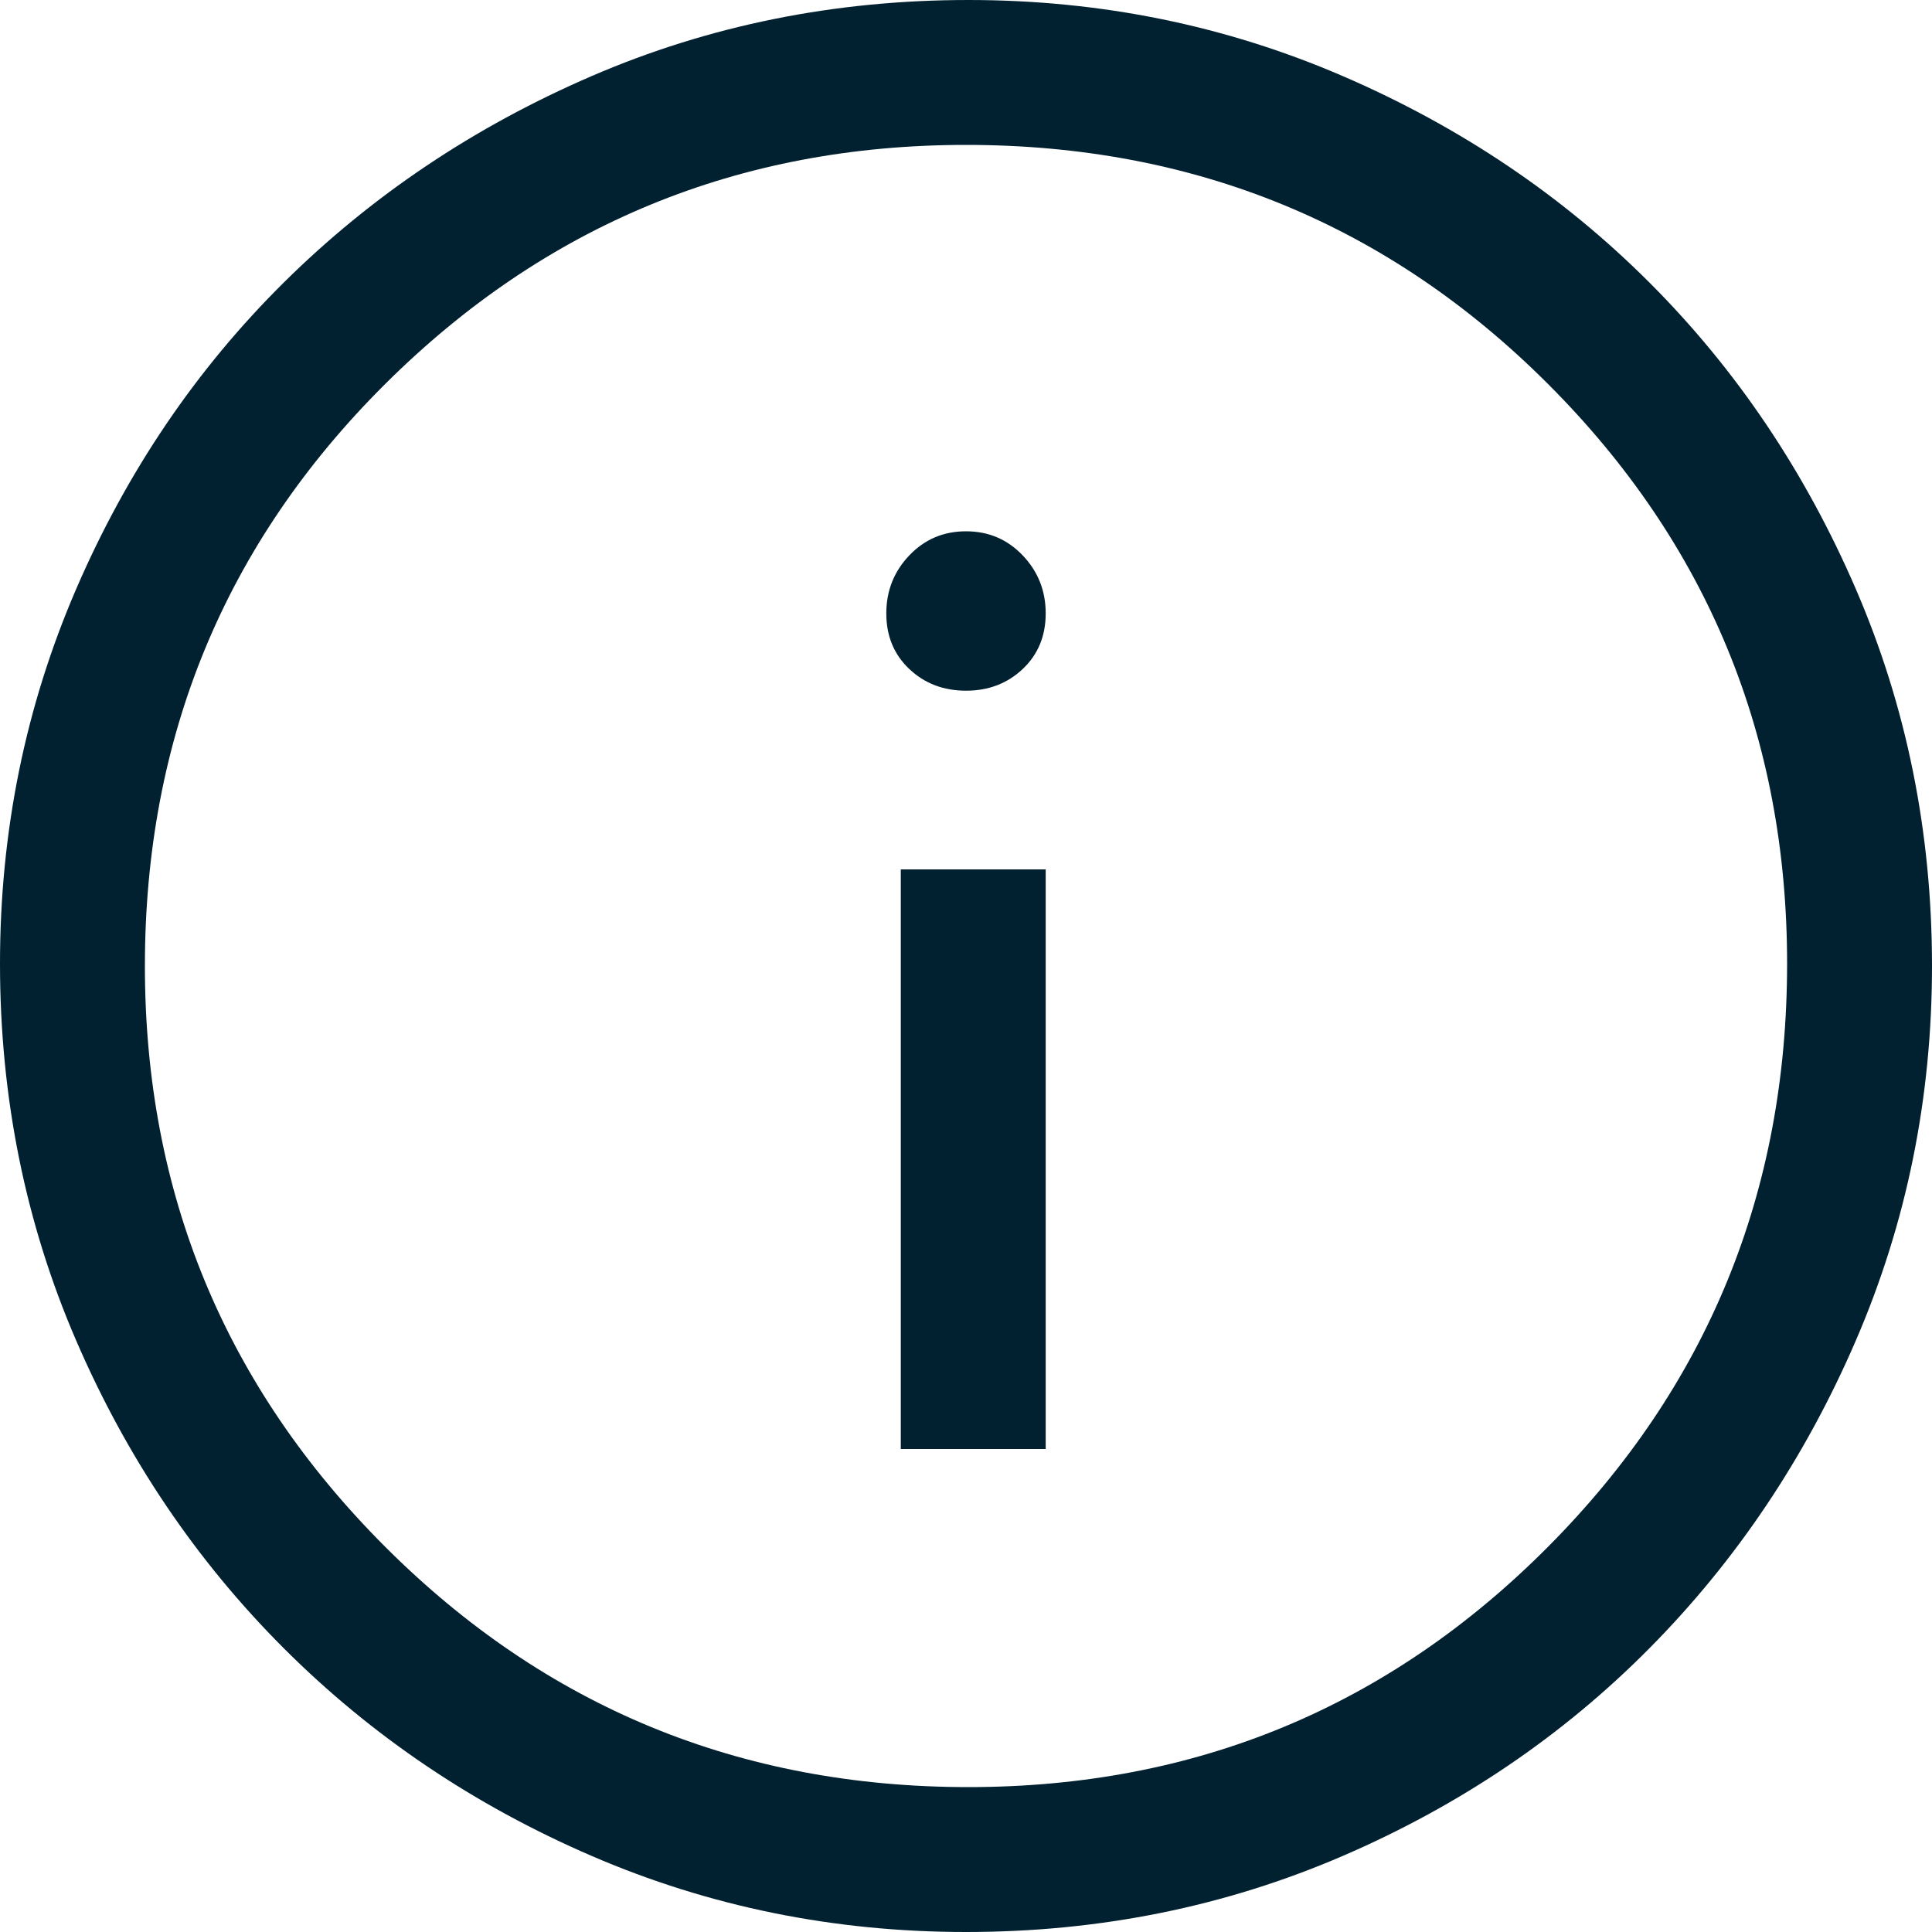
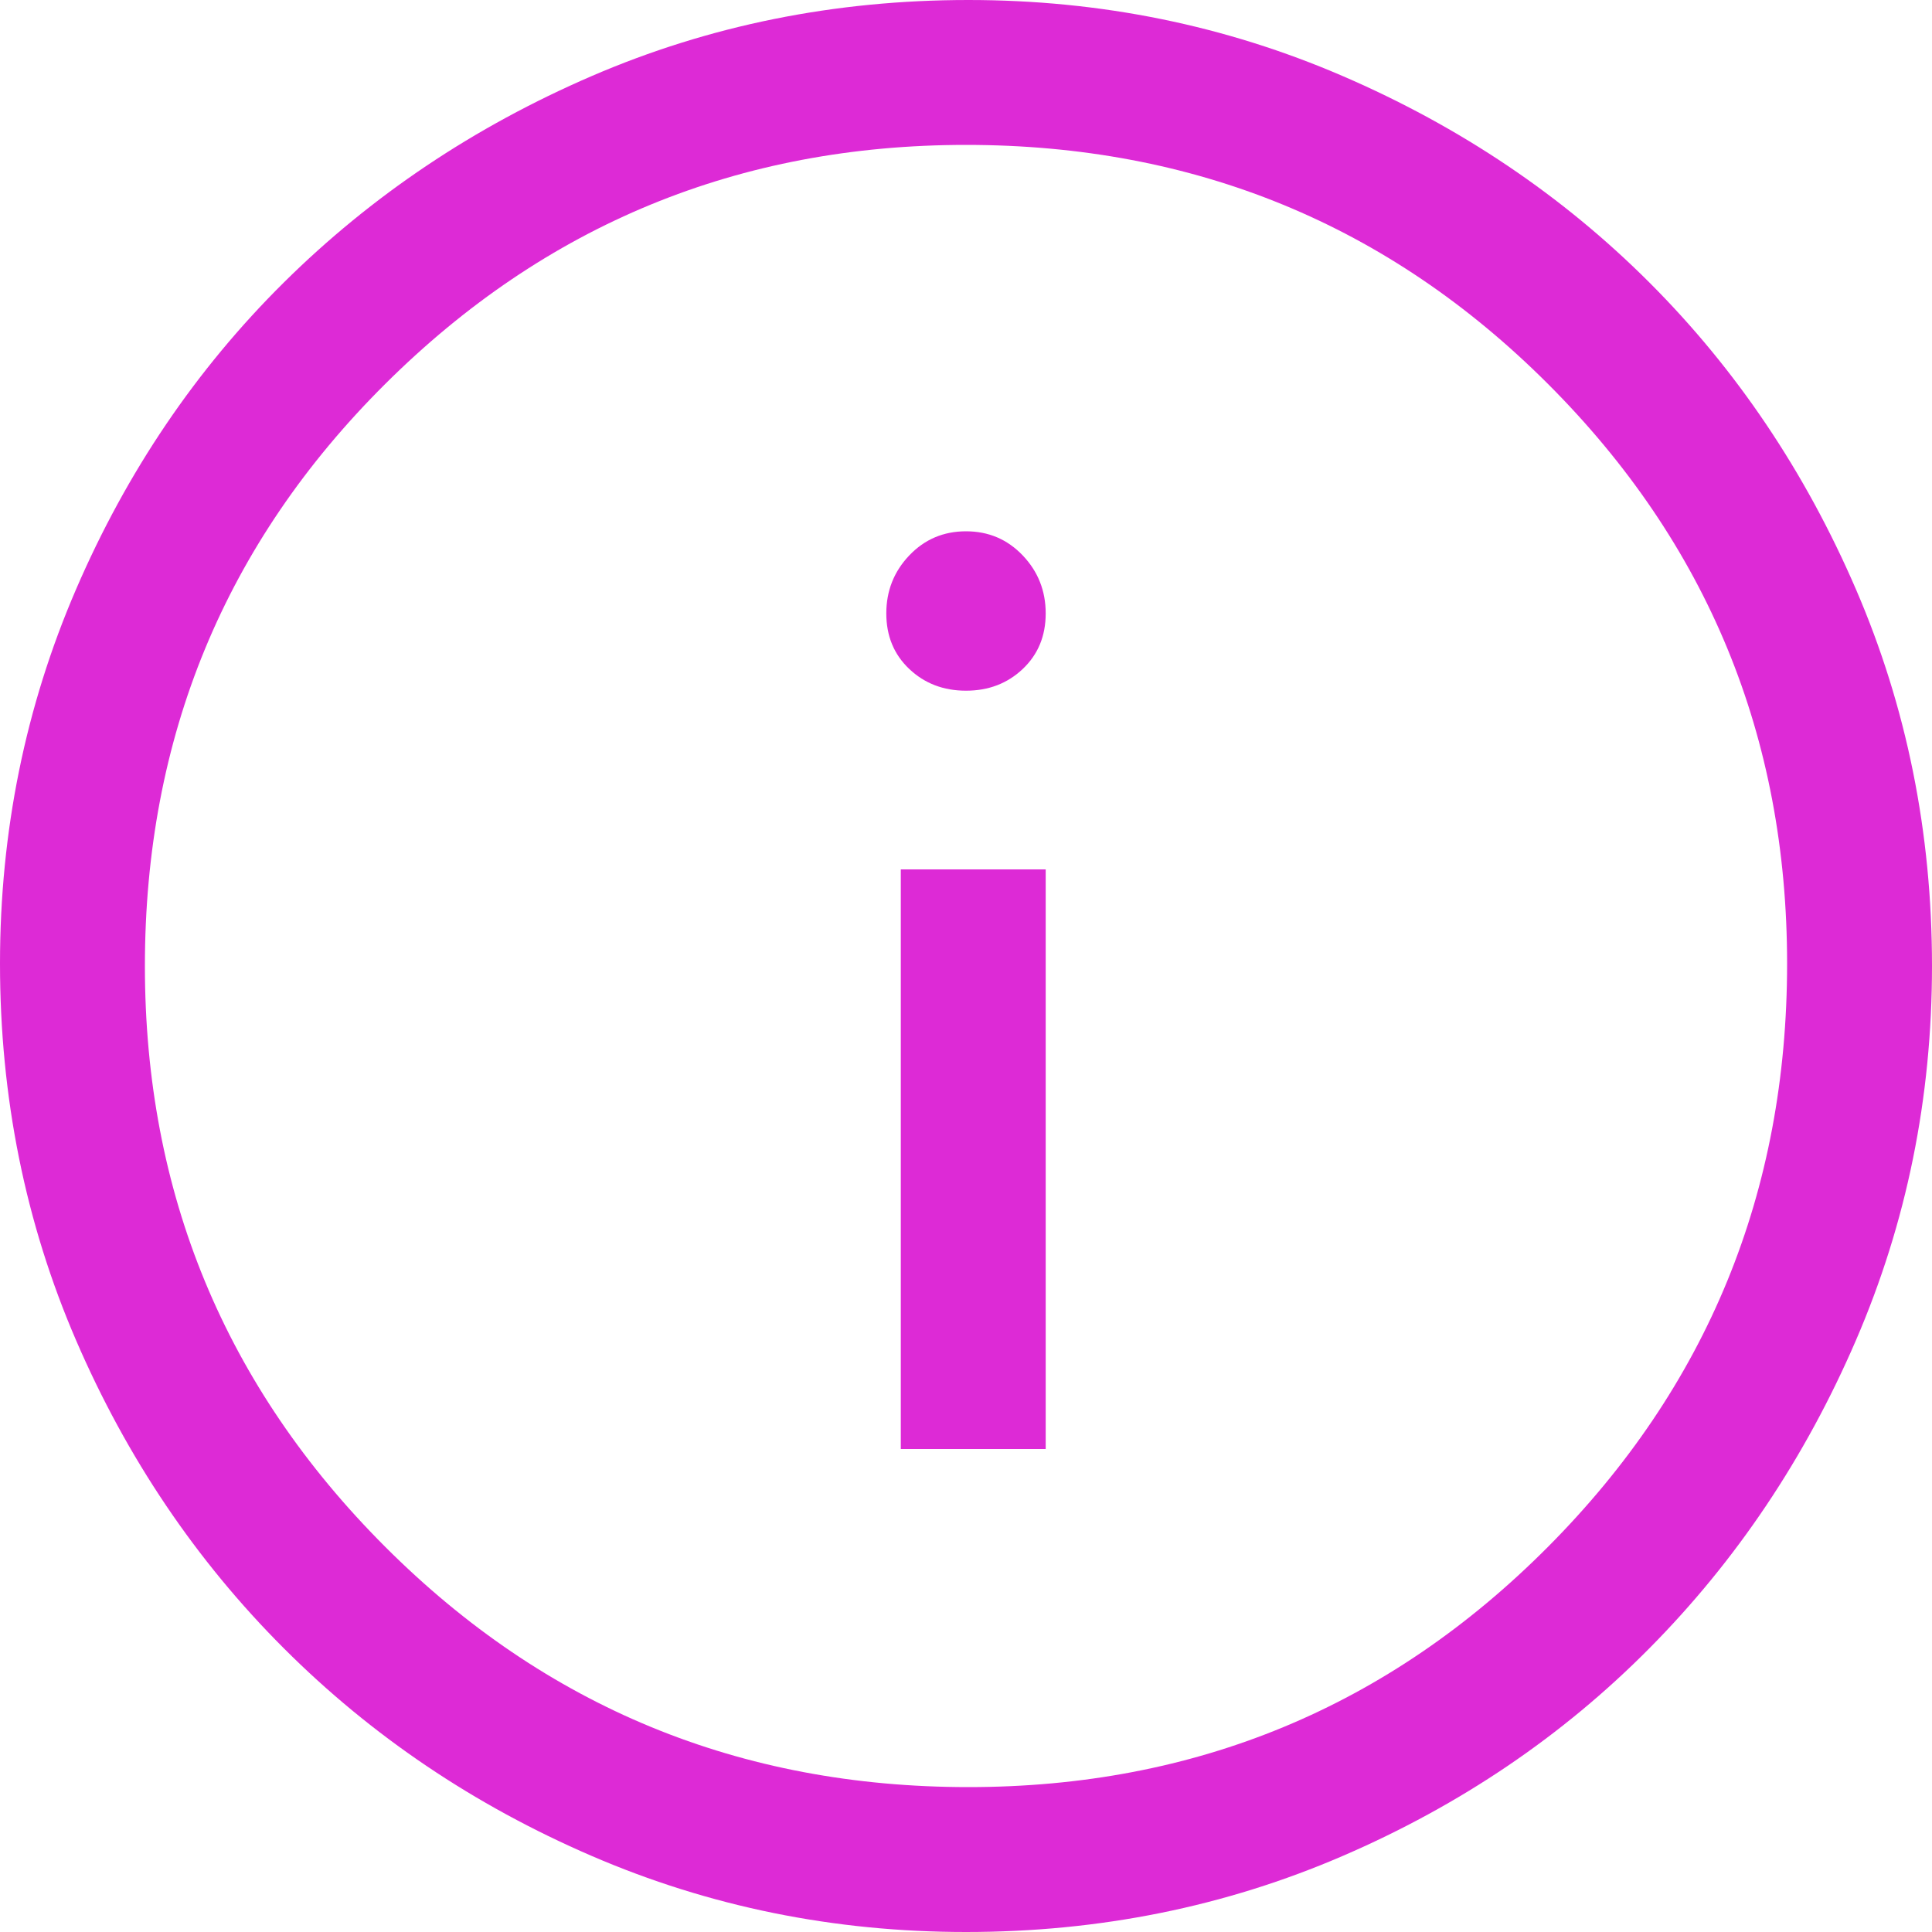
<svg xmlns="http://www.w3.org/2000/svg" width="40" height="40" viewBox="0 0 40 40" fill="none">
-   <path d="M18.65 30H21.65V18H18.65V30ZM20 14.3C20.467 14.3 20.858 14.15 21.175 13.85C21.492 13.55 21.65 13.167 21.65 12.7C21.65 12.233 21.492 11.833 21.175 11.5C20.858 11.167 20.467 11 20 11C19.533 11 19.142 11.167 18.825 11.5C18.508 11.833 18.35 12.233 18.35 12.7C18.35 13.167 18.508 13.55 18.825 13.85C19.142 14.15 19.533 14.3 20 14.3ZM20 40C17.267 40 14.683 39.475 12.25 38.425C9.817 37.375 7.692 35.942 5.875 34.125C4.058 32.308 2.625 30.183 1.575 27.75C0.525 25.317 0 22.717 0 19.95C0 17.217 0.525 14.633 1.575 12.2C2.625 9.767 4.058 7.65 5.875 5.85C7.692 4.05 9.817 2.625 12.25 1.575C14.683 0.525 17.283 0 20.05 0C22.783 0 25.367 0.525 27.8 1.575C30.233 2.625 32.35 4.05 34.15 5.85C35.95 7.65 37.375 9.767 38.425 12.2C39.475 14.633 40 17.233 40 20C40 22.733 39.475 25.317 38.425 27.75C37.375 30.183 35.95 32.308 34.15 34.125C32.35 35.942 30.233 37.375 27.8 38.425C25.367 39.475 22.767 40 20 40ZM20.05 37C24.75 37 28.75 35.342 32.05 32.025C35.35 28.708 37 24.683 37 19.95C37 15.25 35.35 11.25 32.05 7.95C28.75 4.65 24.733 3 20 3C15.3 3 11.292 4.65 7.975 7.95C4.658 11.25 3 15.267 3 20C3 24.7 4.658 28.708 7.975 32.025C11.292 35.342 15.317 37 20.05 37Z" fill="#012030" />
+   <path d="M18.65 30H21.65V18H18.65V30ZM20 14.3C20.467 14.3 20.858 14.15 21.175 13.85C21.492 13.55 21.65 13.167 21.65 12.7C21.65 12.233 21.492 11.833 21.175 11.5C20.858 11.167 20.467 11 20 11C19.533 11 19.142 11.167 18.825 11.5C18.508 11.833 18.35 12.233 18.35 12.7C18.35 13.167 18.508 13.55 18.825 13.85C19.142 14.15 19.533 14.3 20 14.3ZM20 40C17.267 40 14.683 39.475 12.25 38.425C9.817 37.375 7.692 35.942 5.875 34.125C4.058 32.308 2.625 30.183 1.575 27.75C0.525 25.317 0 22.717 0 19.95C0 17.217 0.525 14.633 1.575 12.2C2.625 9.767 4.058 7.65 5.875 5.85C7.692 4.05 9.817 2.625 12.25 1.575C14.683 0.525 17.283 0 20.05 0C22.783 0 25.367 0.525 27.8 1.575C30.233 2.625 32.35 4.05 34.15 5.85C35.95 7.65 37.375 9.767 38.425 12.2C39.475 14.633 40 17.233 40 20C40 22.733 39.475 25.317 38.425 27.75C37.375 30.183 35.95 32.308 34.15 34.125C32.35 35.942 30.233 37.375 27.8 38.425C25.367 39.475 22.767 40 20 40ZM20.05 37C24.75 37 28.75 35.342 32.05 32.025C35.35 28.708 37 24.683 37 19.95C37 15.25 35.35 11.25 32.05 7.95C28.75 4.65 24.733 3 20 3C15.3 3 11.292 4.65 7.975 7.95C4.658 11.25 3 15.267 3 20C3 24.7 4.658 28.708 7.975 32.025C11.292 35.342 15.317 37 20.05 37Z" fill="#DD2AD6" />
</svg>
